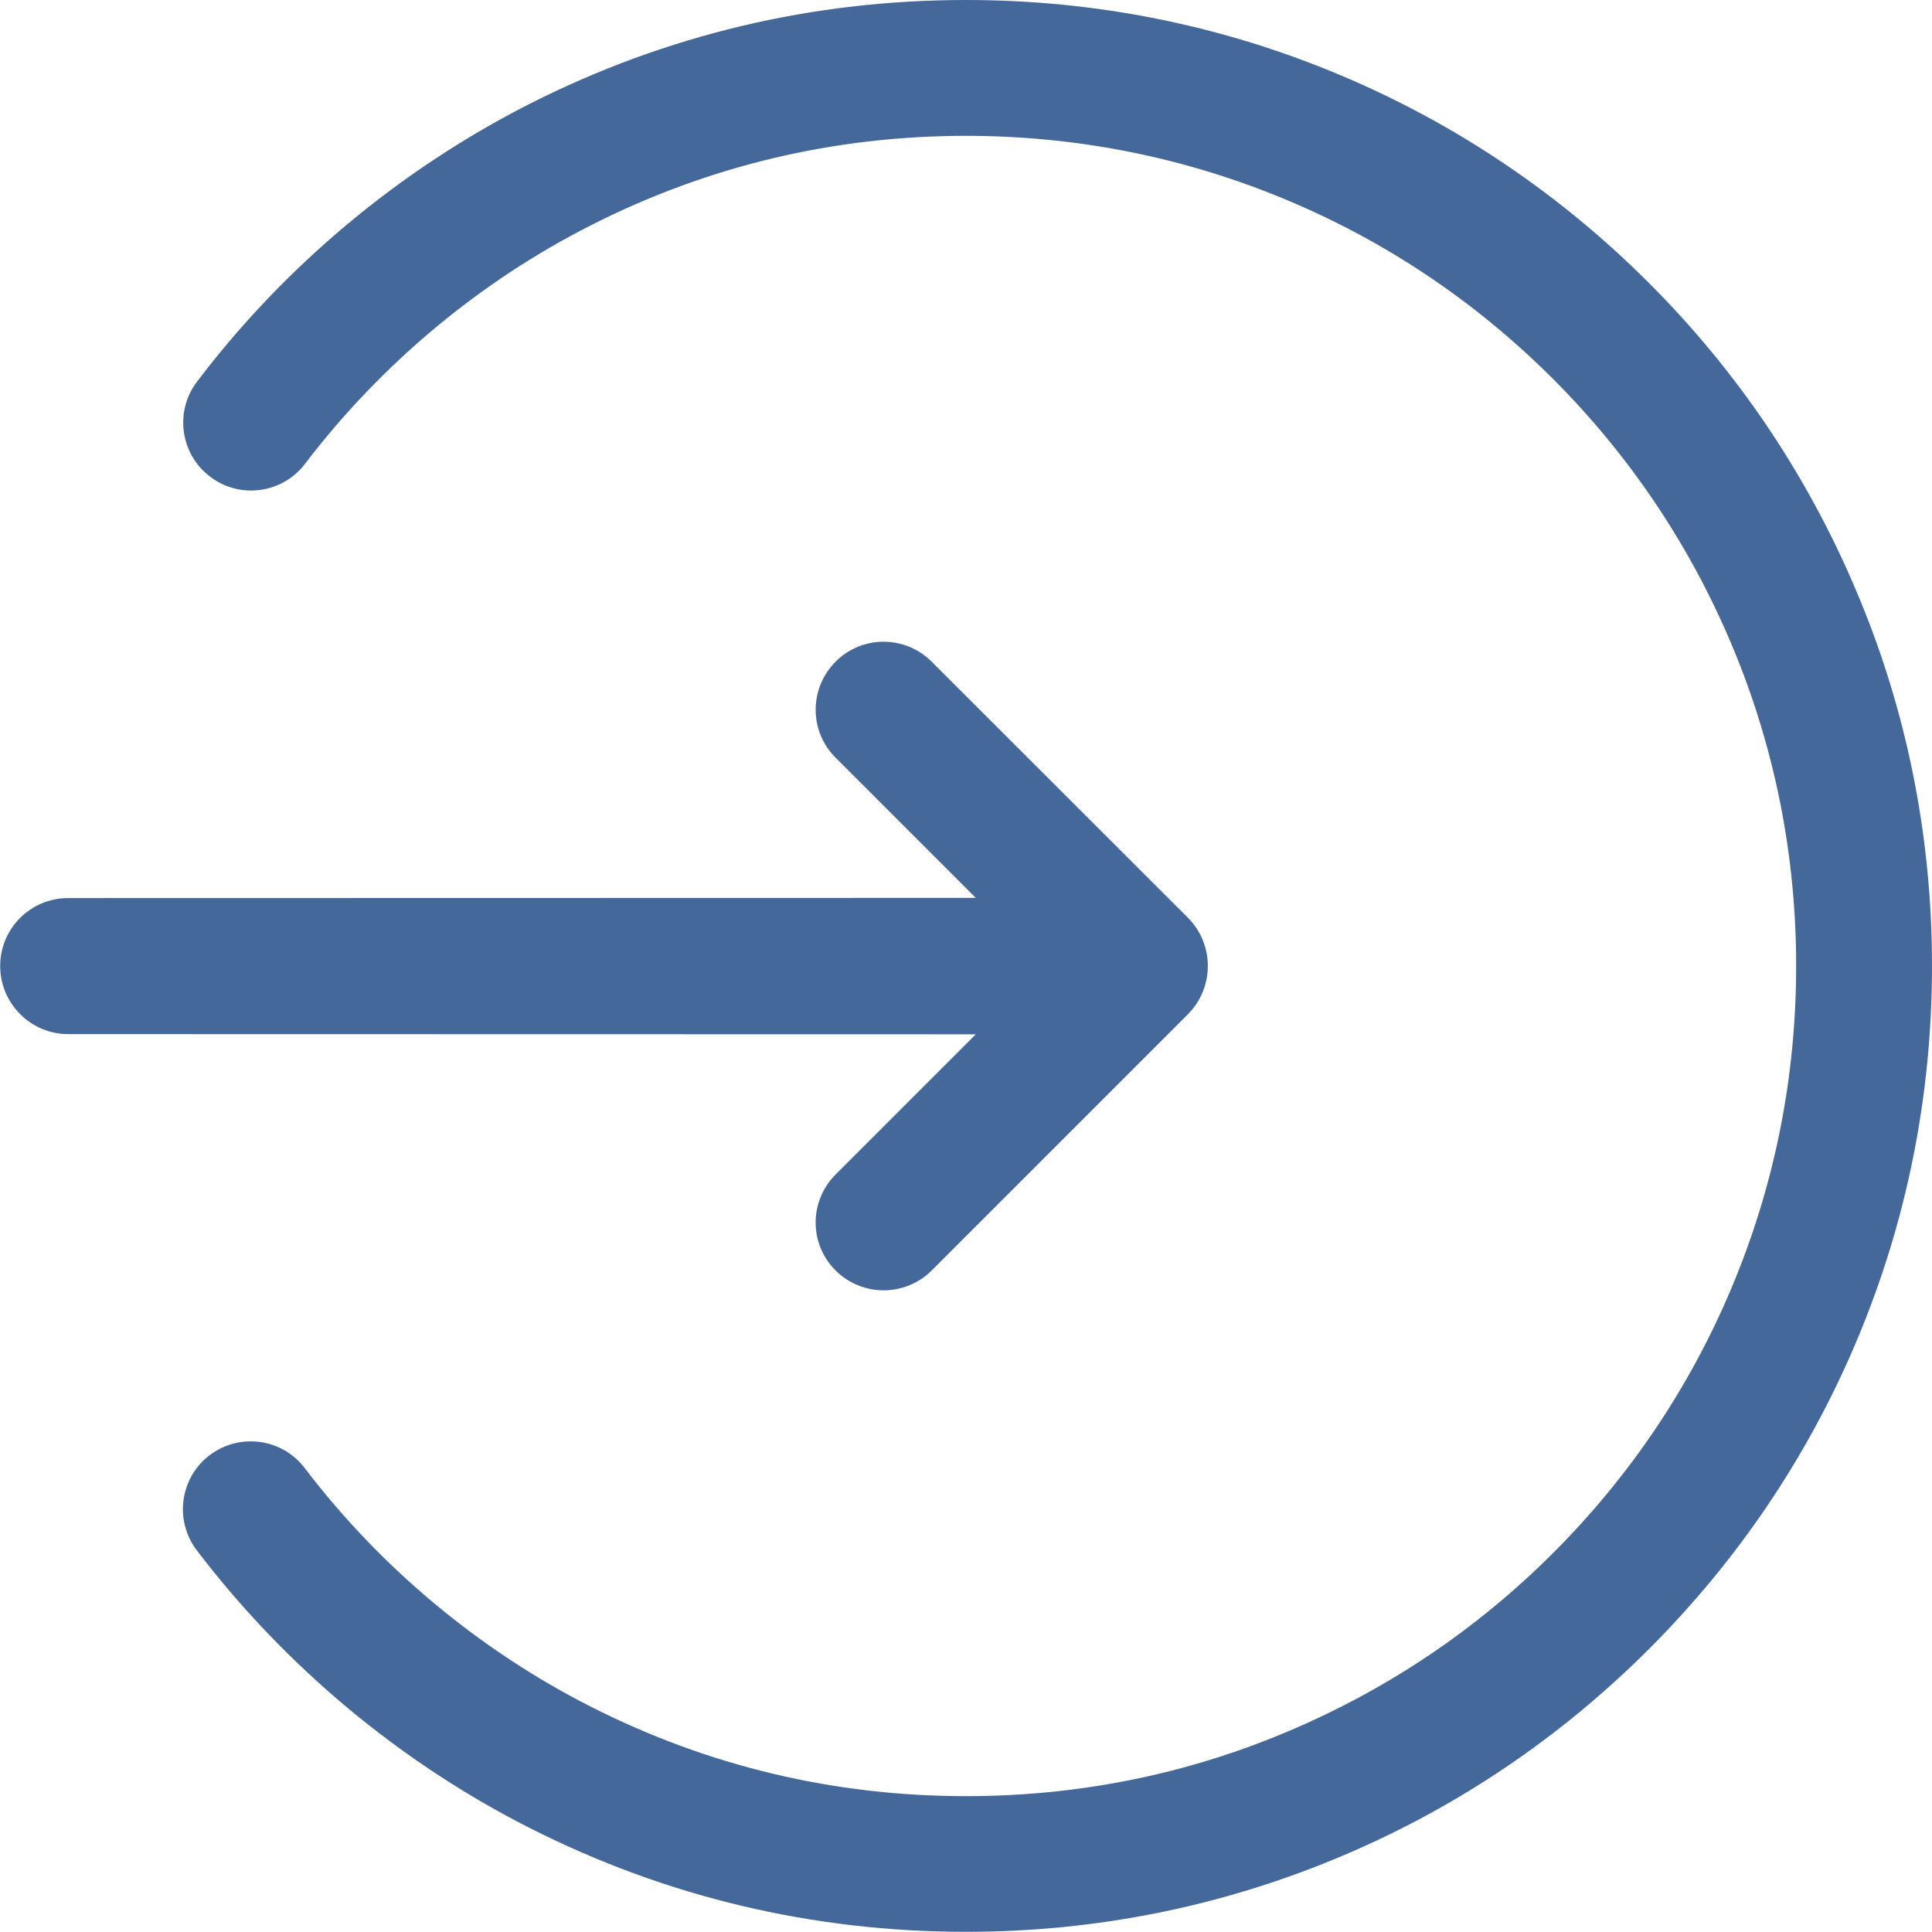
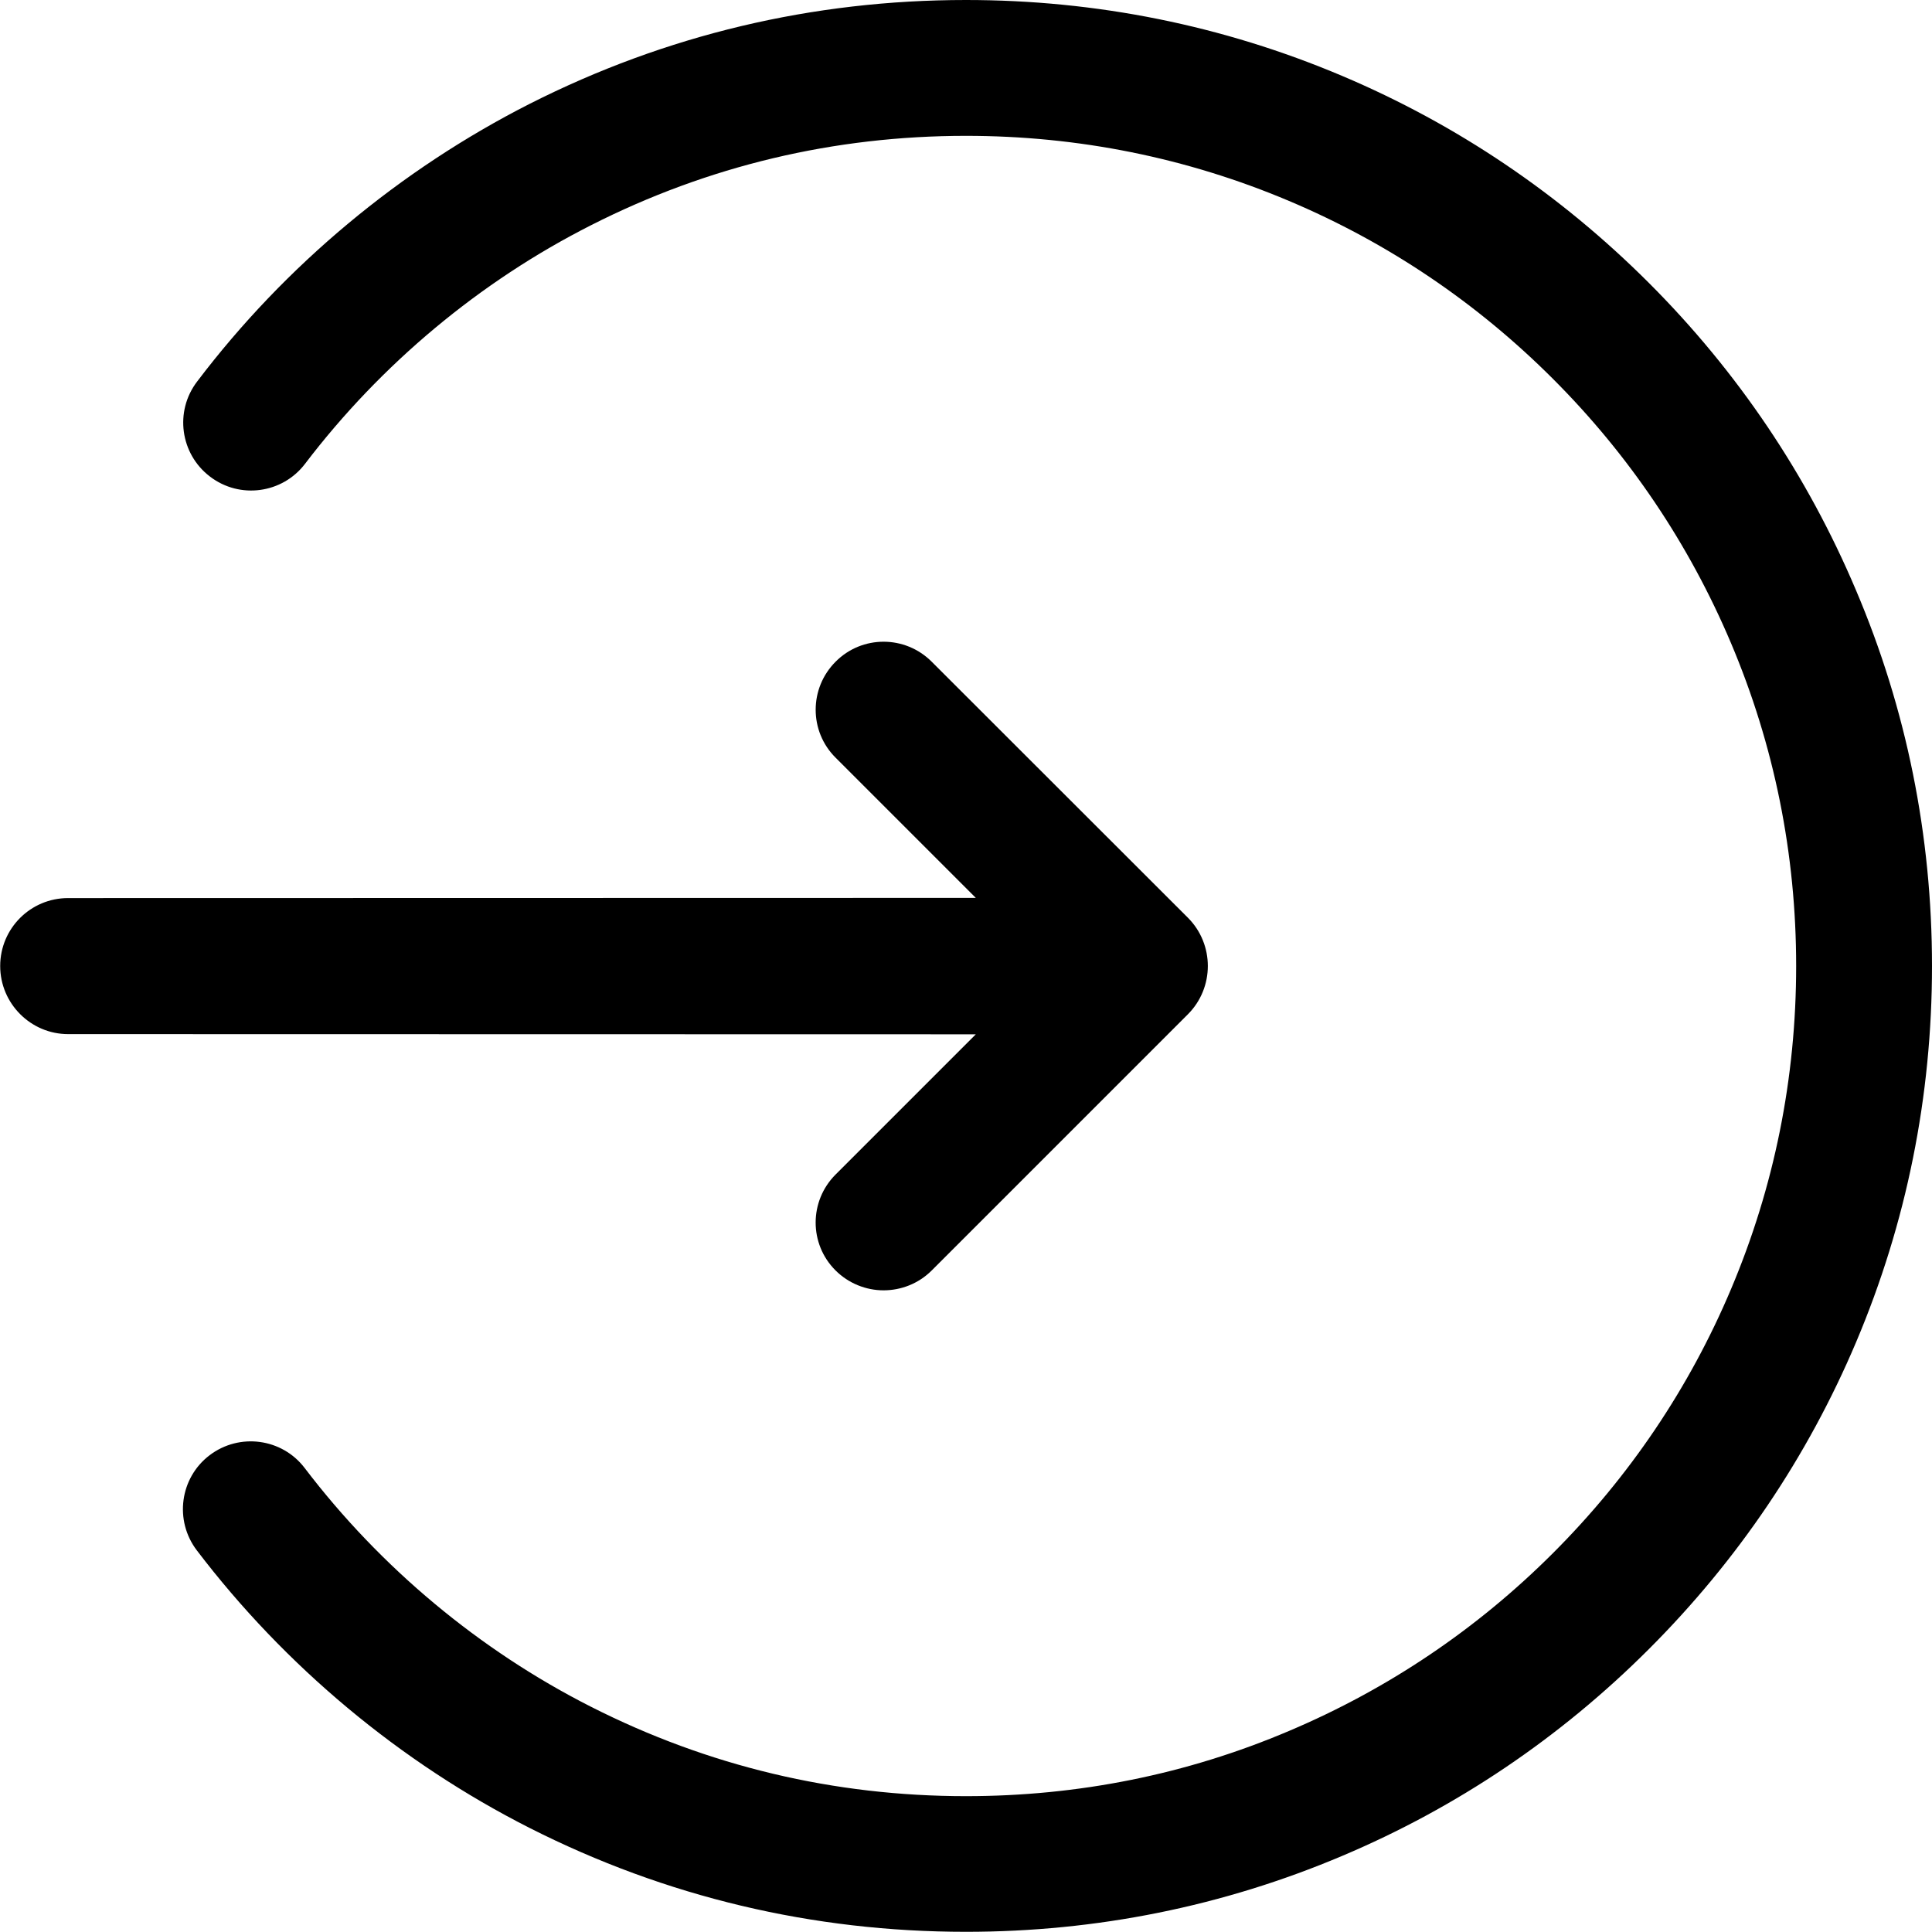
<svg xmlns="http://www.w3.org/2000/svg" class="icon" viewBox="0 0 1024 1024" version="1.1" x="0px" y="0px">
-   <path fill="#45689a" d="M442.9 622.5c-14.1 14.1-14.1 36.8-0.1 50.8 7 7 16.3 10.6 25.5 10.6s18.5-3.5 25.5-10.5l135.8-135.8c14.1-14.1 14.1-37.1 0-51.2L493.8 350.7c-14.1-14.1-36.9-14.1-50.9 0-14.1 14.1-14.1 36.9 0 50.9l74.3 74.3-481.1 0.1c-19.9 0-36 16.1-36 36s16.2 36.1 36 36.1l481.1 0.1-74.3 74.3zM983.7 312.8C957.9 251.8 921 197 874 150S772.3 66 711.3 40.2C648.2 13.5 581.1 0 512 0c-81.3 0-159.1 18.5-231.2 55-68.7 34.9-129.7 85.7-176.3 147.2-12.1 15.8-9 38.4 6.8 50.4 15.8 12.1 38.4 9 50.4-6.8 40.2-52.8 92.6-96.6 151.7-126.5C375.3 87.9 442.1 72 512 72c59.4 0 117 11.6 171.2 34.5 52.4 22.1 99.5 53.9 139.9 94.3 40.4 40.4 72.1 87.5 94.3 139.9C940.4 395 952 452.6 952 512s-11.6 117-34.5 171.2c-22.1 52.4-53.9 99.5-94.3 139.9-40.4 40.4-87.5 72.1-139.9 94.3C629 940.5 571.4 952 512 952c-69.9 0-136.7-15.9-198.8-47.4-59-29.9-111.5-73.7-151.7-126.5-12-15.8-34.6-18.8-50.4-6.8-15.8 12-18.8 34.6-6.8 50.4 46.8 61.5 107.8 112.4 176.5 147.2 72.1 36.5 149.9 55 231.2 55 69.1 0 136.2-13.5 199.3-40.2C772.2 958 827 921 874 874s84-101.7 109.8-162.7c26.7-63.1 40.2-130.2 40.2-199.3s-13.5-136.2-40.3-199.2z" />
+   <path fill="#000" d="M442.9 622.5c-14.1 14.1-14.1 36.8-0.1 50.8 7 7 16.3 10.6 25.5 10.6s18.5-3.5 25.5-10.5l135.8-135.8c14.1-14.1 14.1-37.1 0-51.2L493.8 350.7c-14.1-14.1-36.9-14.1-50.9 0-14.1 14.1-14.1 36.9 0 50.9l74.3 74.3-481.1 0.1c-19.9 0-36 16.1-36 36s16.2 36.1 36 36.1l481.1 0.1-74.3 74.3zM983.7 312.8C957.9 251.8 921 197 874 150S772.3 66 711.3 40.2C648.2 13.5 581.1 0 512 0c-81.3 0-159.1 18.5-231.2 55-68.7 34.9-129.7 85.7-176.3 147.2-12.1 15.8-9 38.4 6.8 50.4 15.8 12.1 38.4 9 50.4-6.8 40.2-52.8 92.6-96.6 151.7-126.5C375.3 87.9 442.1 72 512 72c59.4 0 117 11.6 171.2 34.5 52.4 22.1 99.5 53.9 139.9 94.3 40.4 40.4 72.1 87.5 94.3 139.9C940.4 395 952 452.6 952 512s-11.6 117-34.5 171.2c-22.1 52.4-53.9 99.5-94.3 139.9-40.4 40.4-87.5 72.1-139.9 94.3C629 940.5 571.4 952 512 952c-69.9 0-136.7-15.9-198.8-47.4-59-29.9-111.5-73.7-151.7-126.5-12-15.8-34.6-18.8-50.4-6.8-15.8 12-18.8 34.6-6.8 50.4 46.8 61.5 107.8 112.4 176.5 147.2 72.1 36.5 149.9 55 231.2 55 69.1 0 136.2-13.5 199.3-40.2C772.2 958 827 921 874 874s84-101.7 109.8-162.7c26.7-63.1 40.2-130.2 40.2-199.3s-13.5-136.2-40.3-199.2z" />
</svg>
